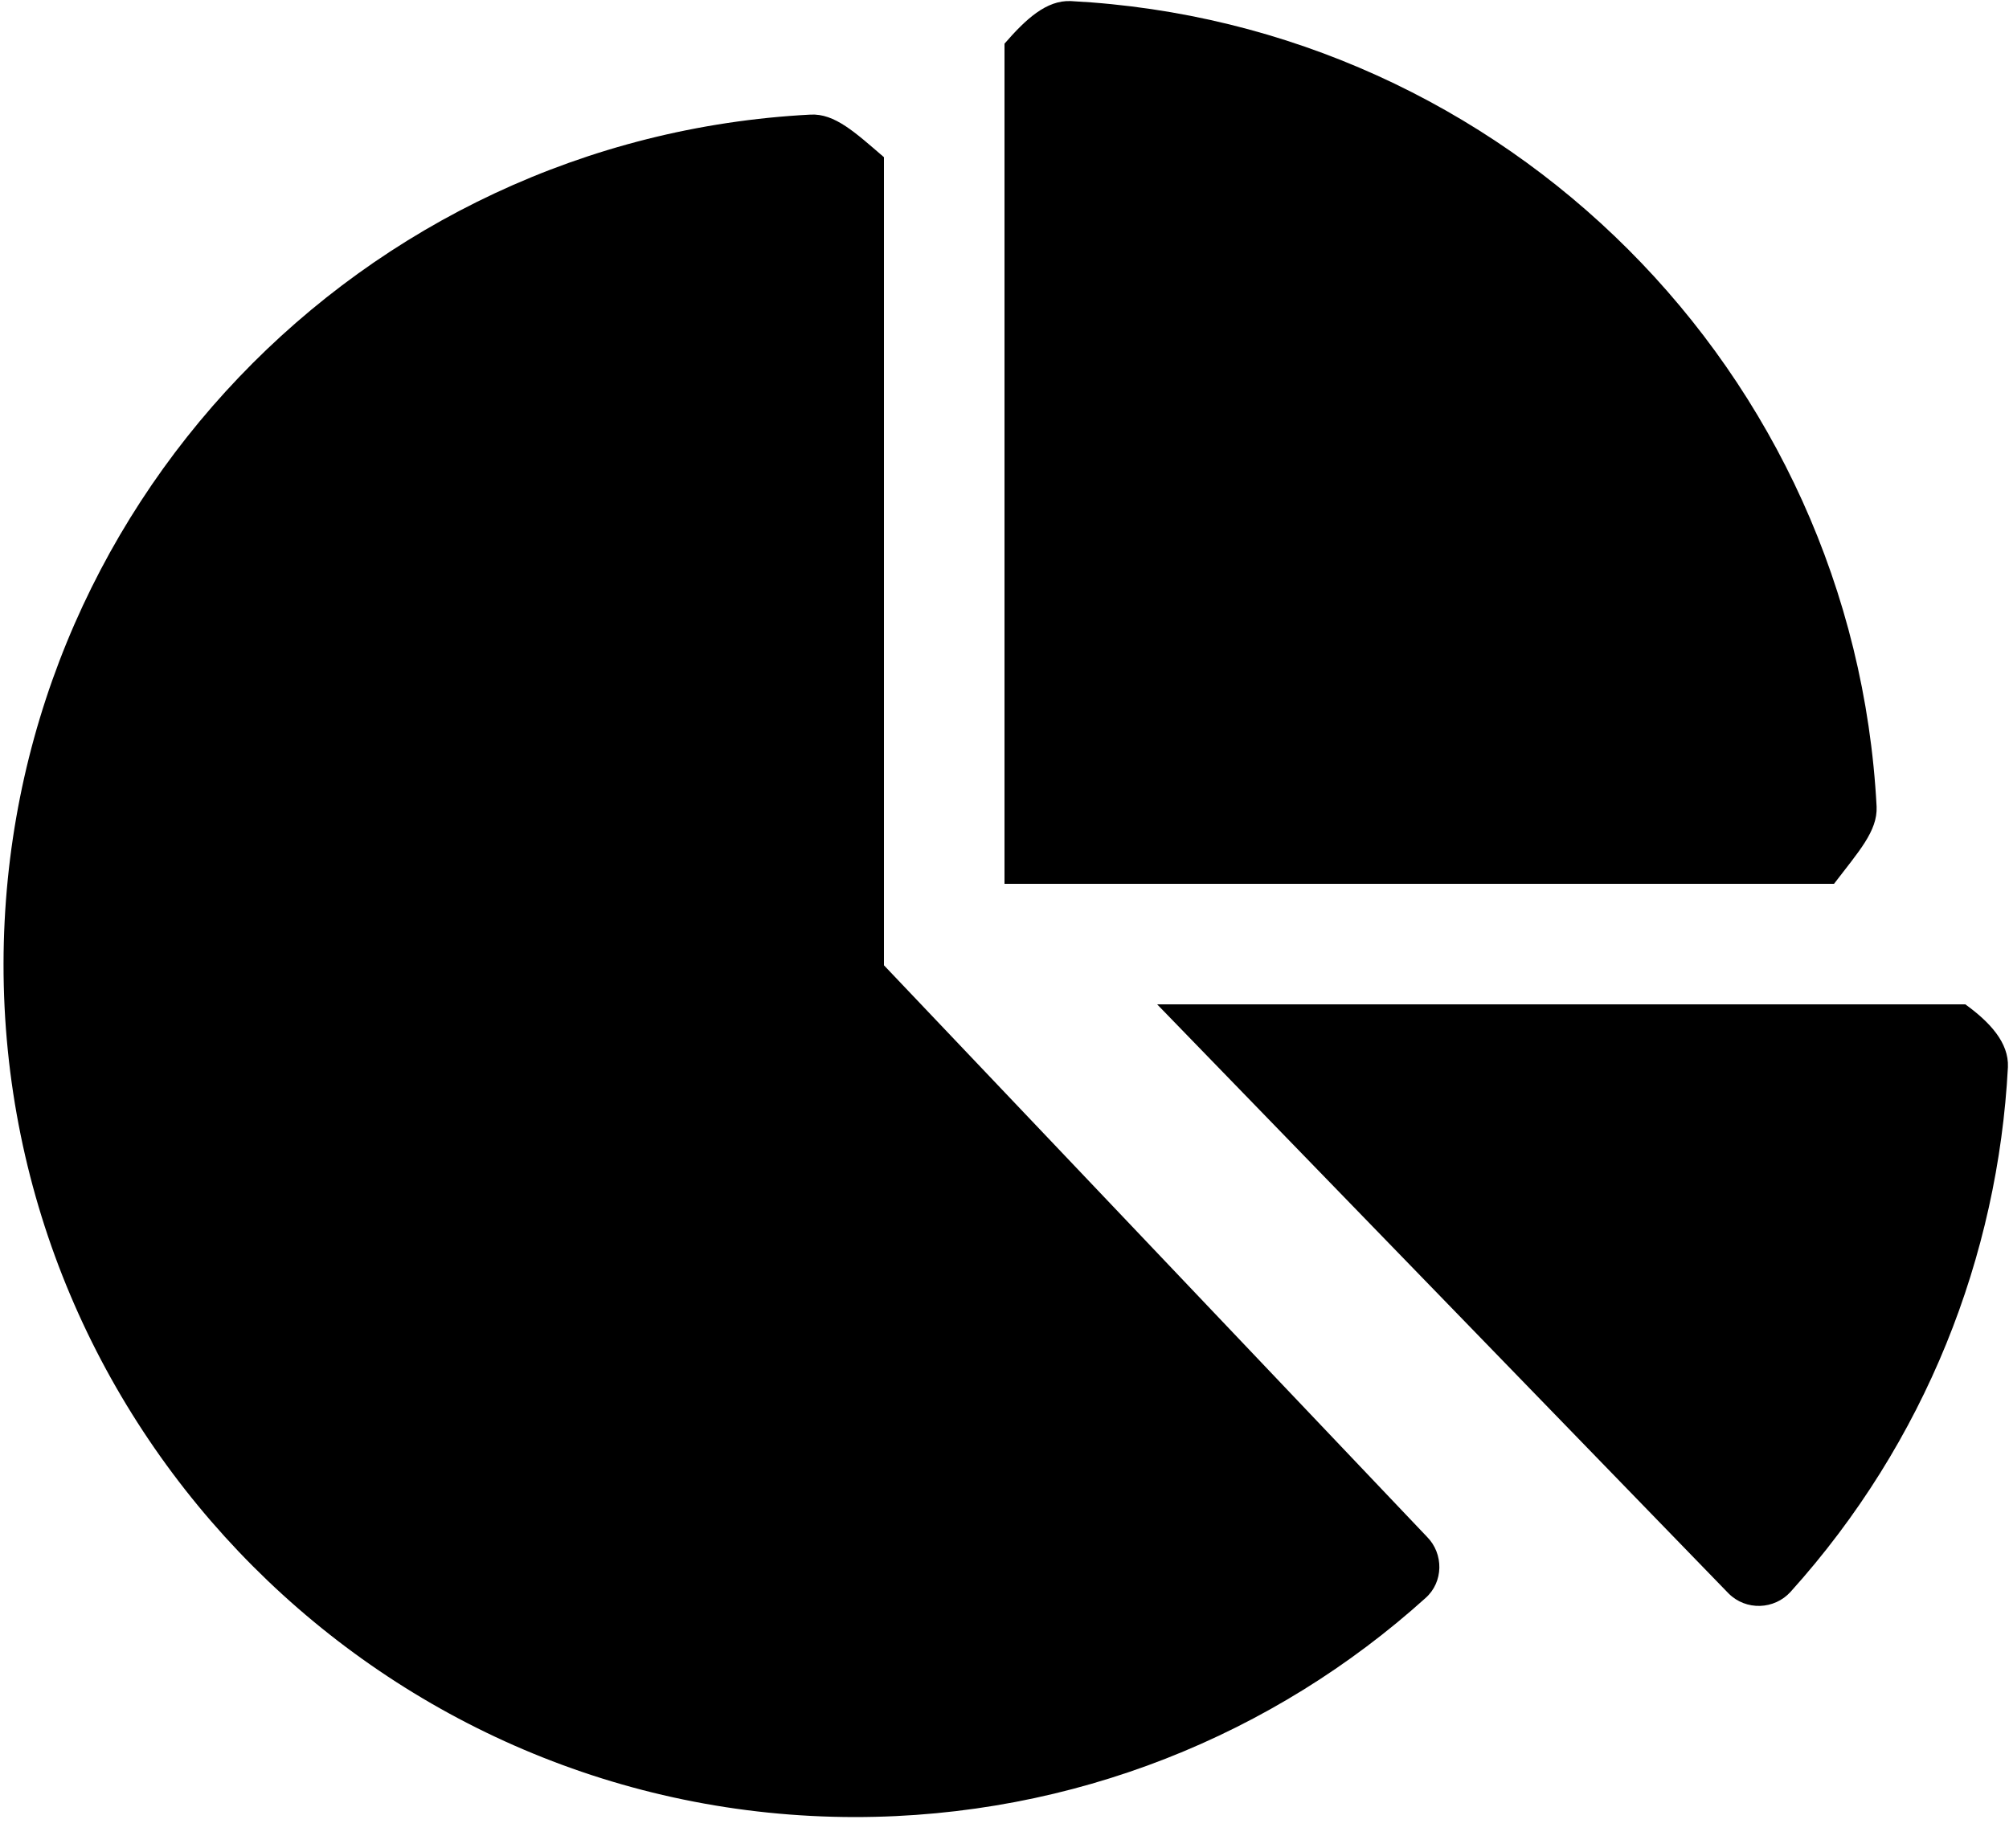
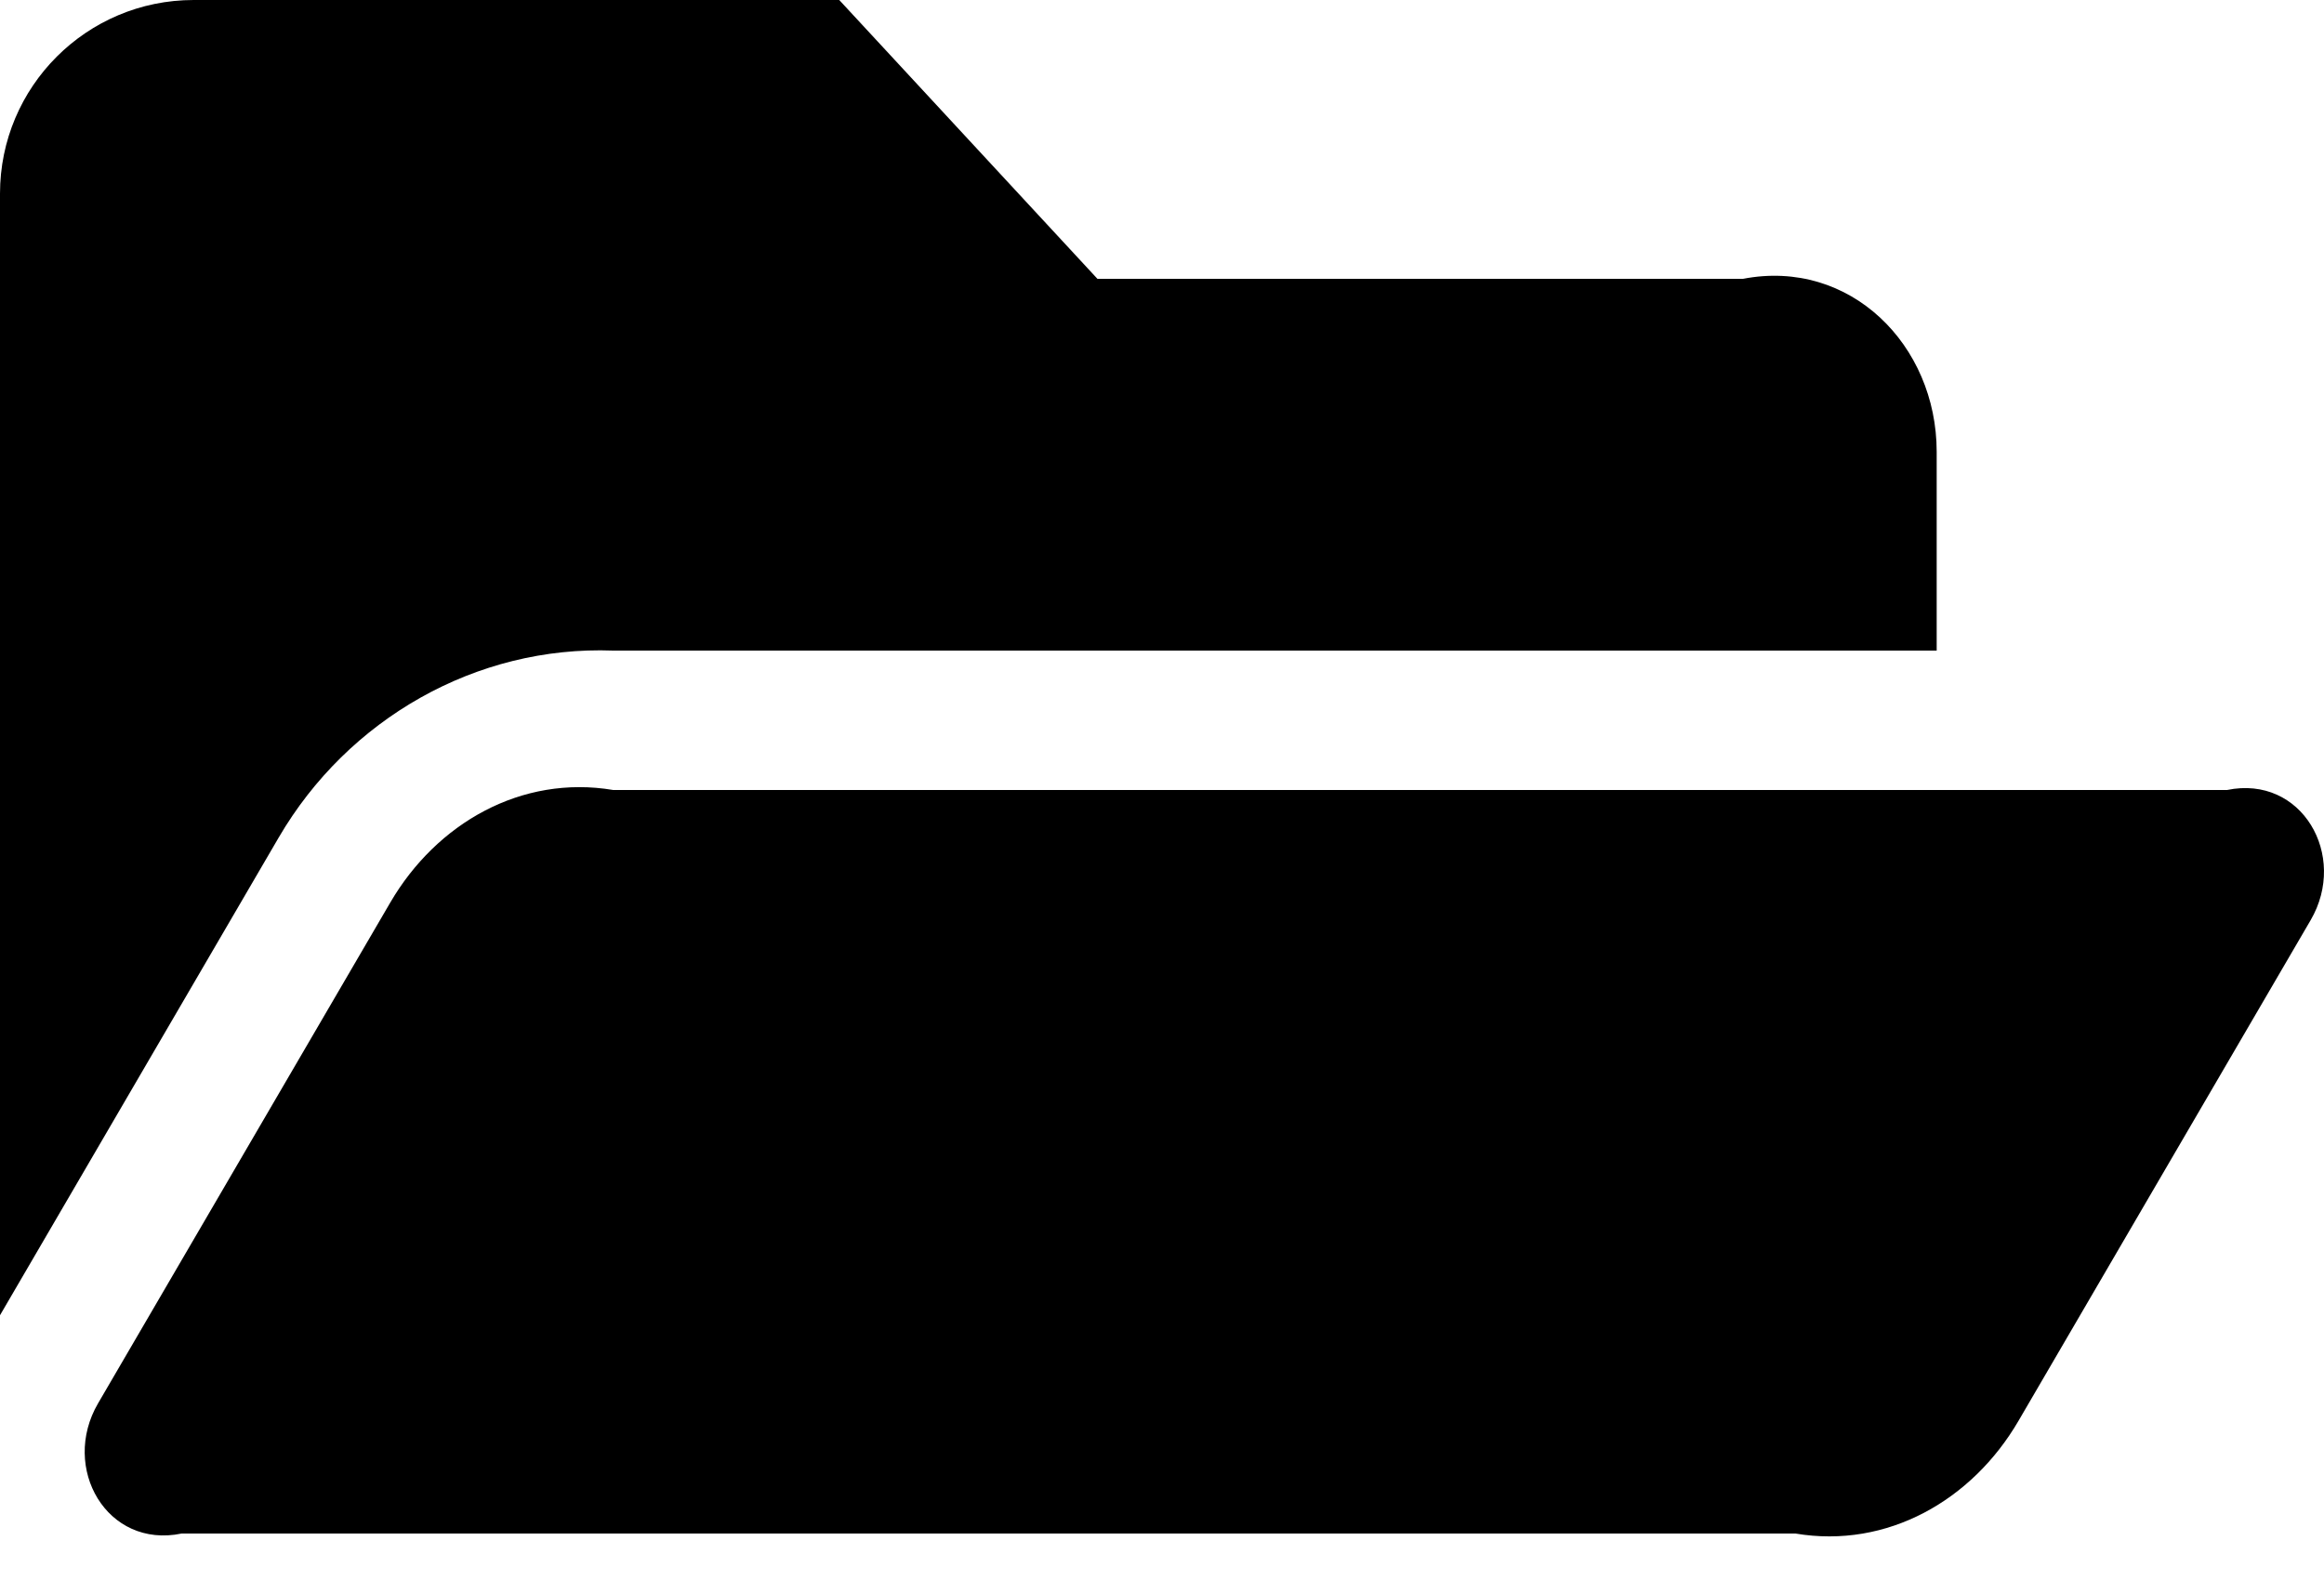
- <svg xmlns="http://www.w3.org/2000/svg" version="1.1" width="50px" height="46px">
-   <g transform="matrix(1 0 0 1 -388 107 )">
-     <path d="M 26.652 0.027  C 26.042 0  25.53 0.477  25 1.087  L 25 22  L 45.645 22  C 46.254 21.201  46.731 20.689  46.705 20.08  C 46.14 9.267  37.473 0.592  26.652 0.027  Z M 28.799 25  L 48.913 25  C 49.523 25.442  50 25.954  49.973 26.564  C 49.726 31.263  47.924 35.892  44.567 39.62  C 44.161 40.071  43.454 40.097  43.021 39.664  L 28.799 25  Z M 22 24.028  L 35.512 38.251  C 35.936 38.675  35.928 39.382  35.477 39.779  C 31.714 43.171  26.731 45.23  21.272 45.23  C 9.594 45.221  0.071 35.671  0.088 23.984  C 0.106 12.668  8.993 3.436  20.168 2.853  C 20.777 2.818  21.29 3.304  22 3.913  L 22 24.028  Z " fill-rule="nonzero" fill="#000000" stroke="none" transform="matrix(1 0 0 1 388 -107 )" />
+ <svg xmlns="http://www.w3.org/2000/svg" version="1.1" width="50px" height="34px">
+   <g transform="matrix(1 0 0 1 -587 107 )">
+     <path d="M 47.914 17  C 49.521 16.667  50.523 18.411  49.713 19.8  L 43.426 30.577  C 42.431 32.284  40.603 33.333  38.628 33  L 3.908 33  C 2.301 33.333  1.299 31.589  2.109 30.2  L 8.396 19.423  C 9.391 17.716  11.219 16.667  13.194 17  L 47.914 17  Z M 5.996 18.023  C 7.484 15.473  10.242 13.889  13.194 14  L 41.667 14  L 41.667 9.722  C 41.667 7.421  39.801 5.556  37.5 6  L 23.611 6  L 18.056 0  L 4.167 0  C 1.865 0  0 1.865  0 4.167  L 0 28.303  L 5.996 18.023  Z " fill-rule="nonzero" fill="#000000" stroke="none" transform="matrix(1 0 0 1 587 -107 )" />
  </g>
</svg>
